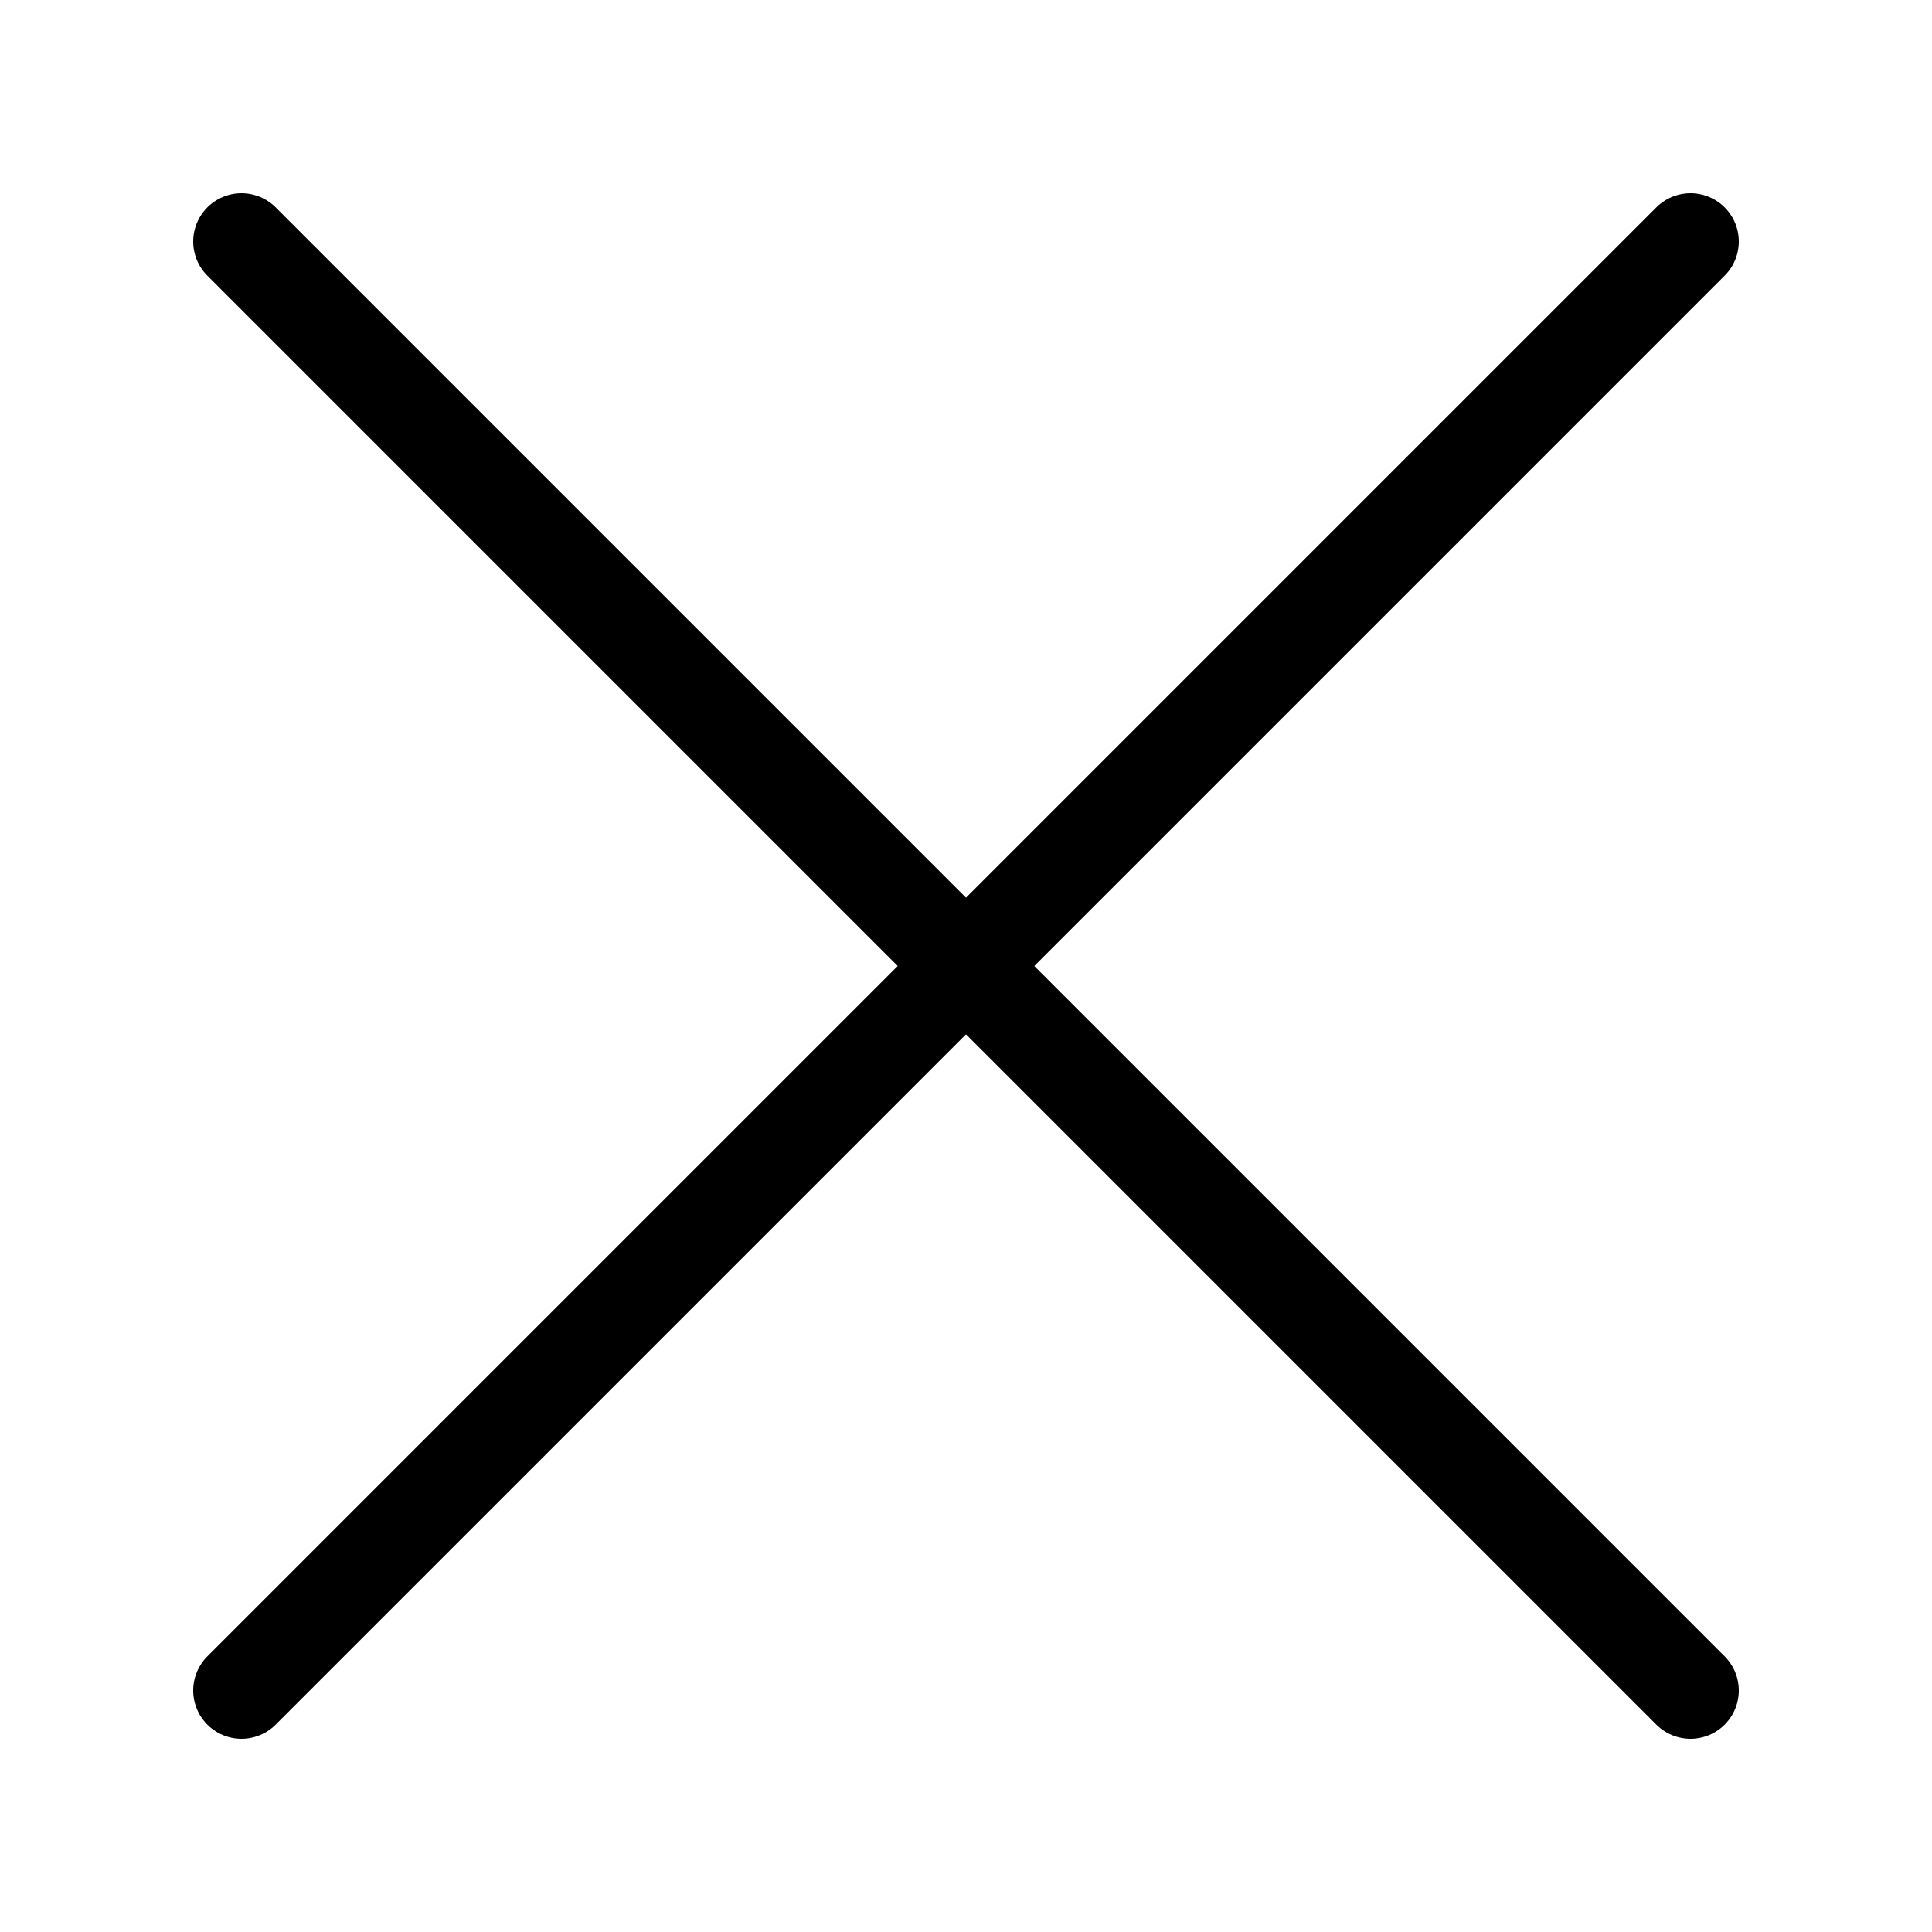
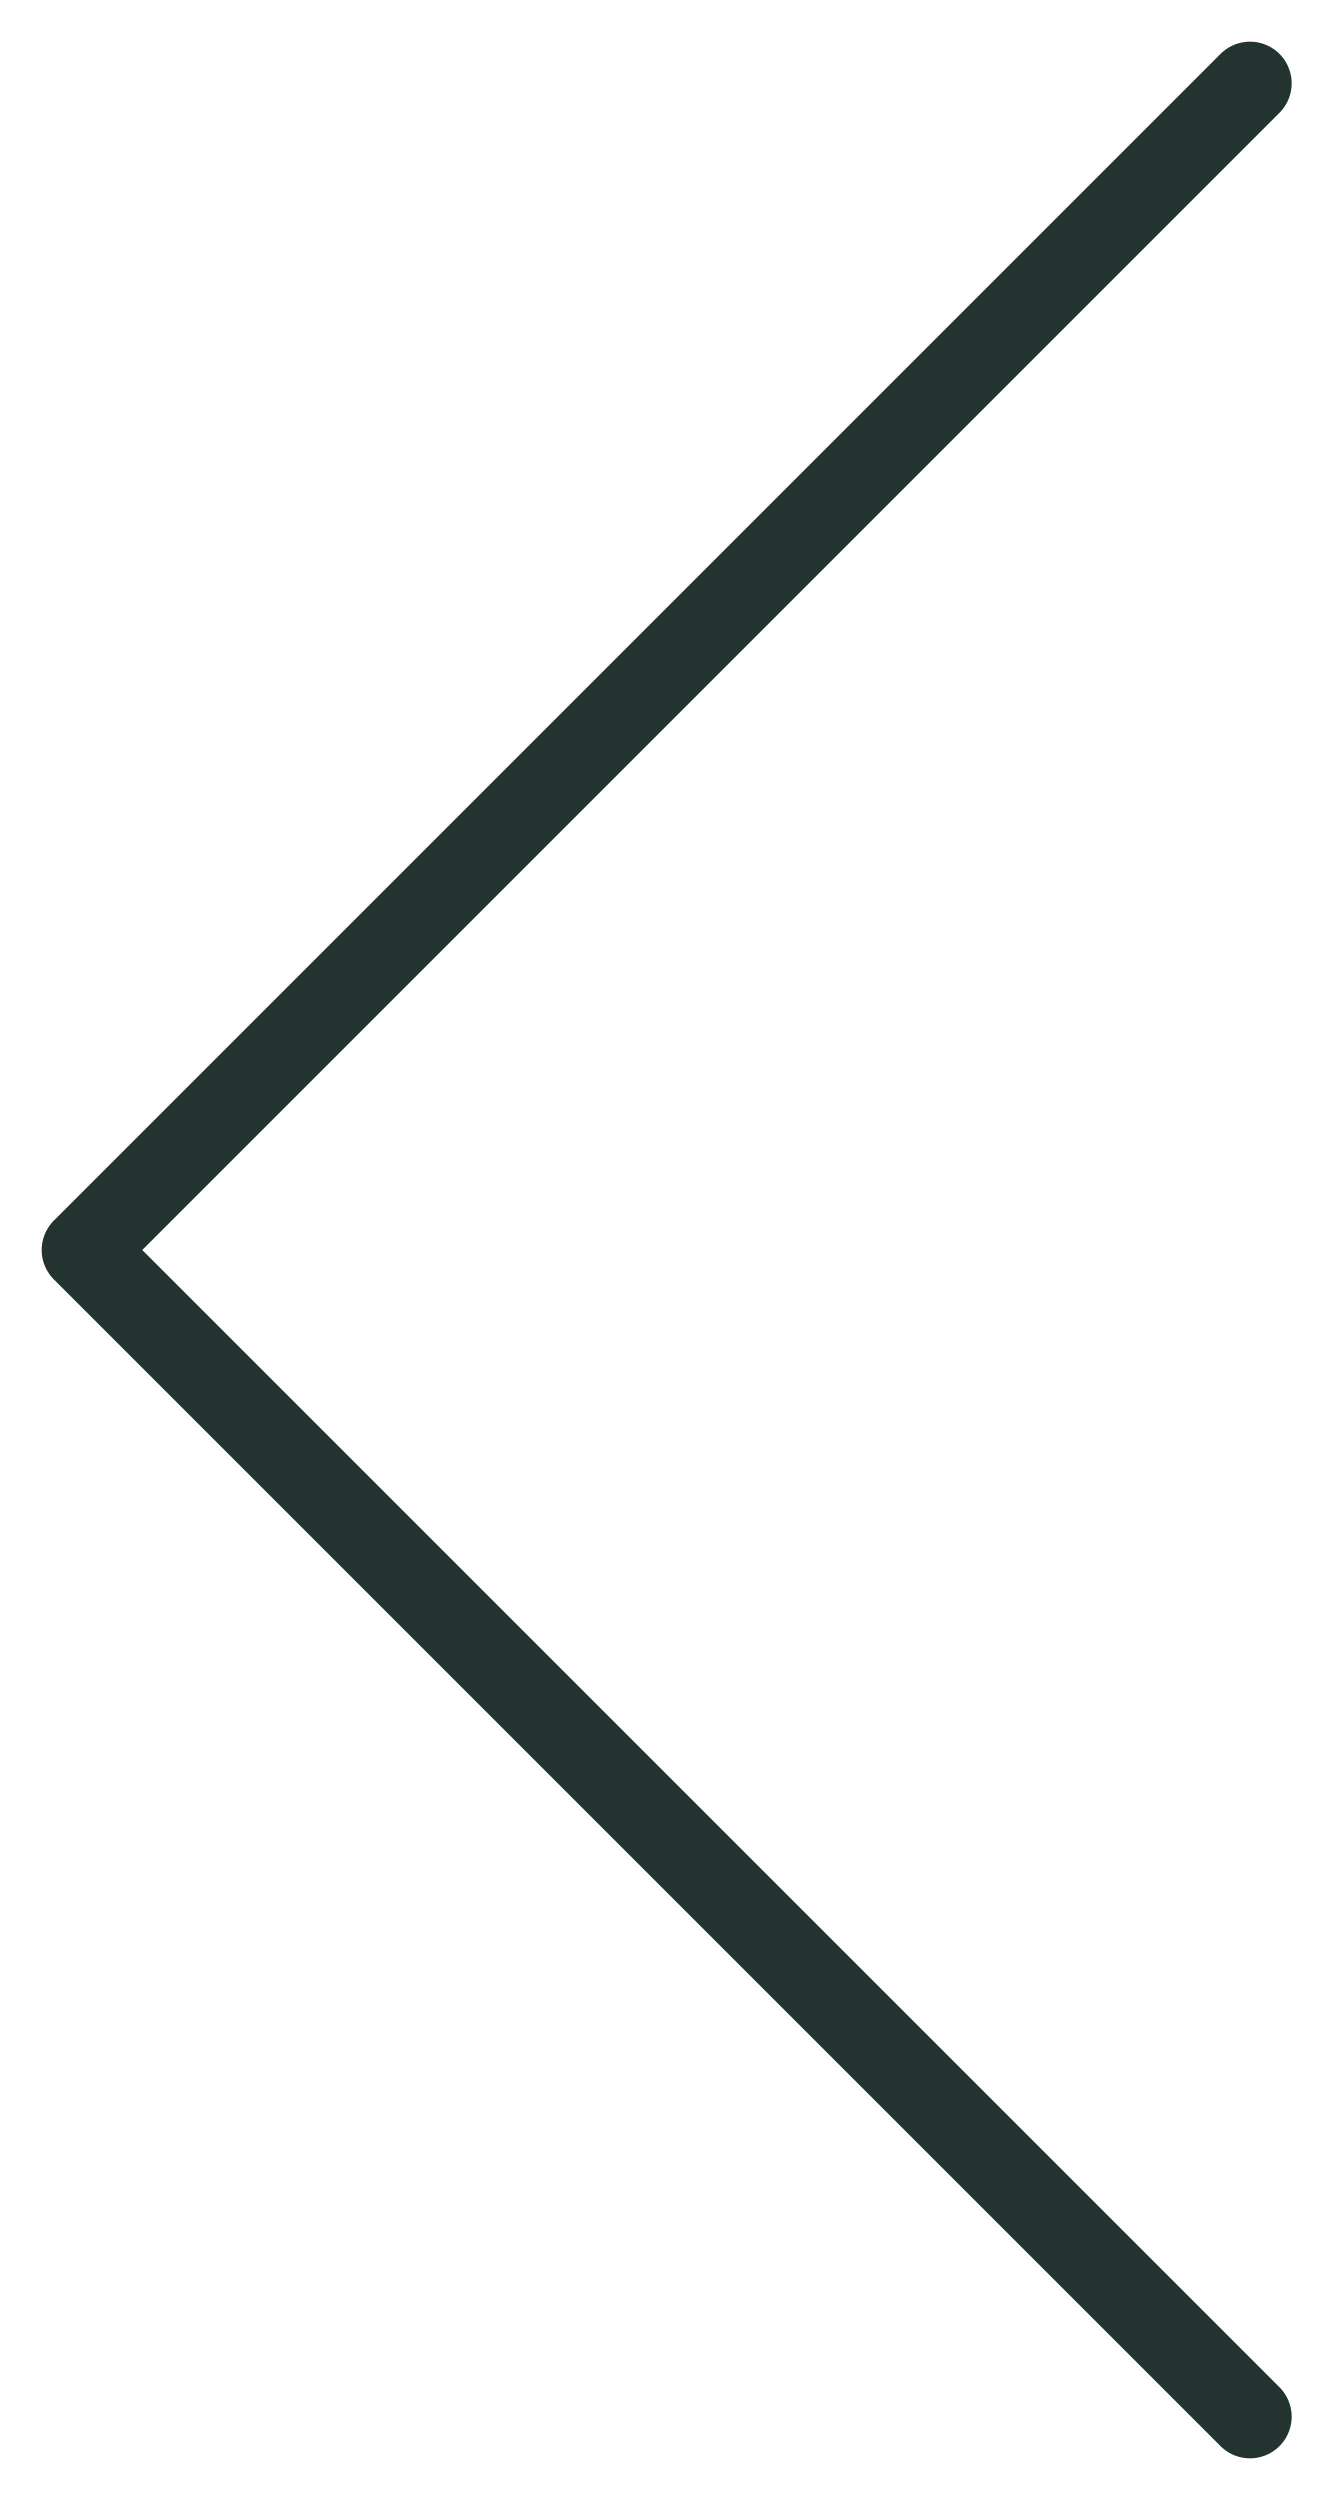
- <svg xmlns="http://www.w3.org/2000/svg" width="24" height="24" viewBox="0 0 24 24" fill="none" style="width: 80%;">
-   <path d="M3 3L21 21" stroke="black" stroke-width="1.2" stroke-linecap="round" />
-   <path d="M21 3L3 21" stroke="black" stroke-width="1.2" stroke-linecap="round" />
+ <svg xmlns="http://www.w3.org/2000/svg" width="16" height="30" viewBox="0 0 16 30" fill="none" class="w-2 md:w-3">
+   <path d="M15 29L1 15L15 1" stroke="#223330" stroke-linecap="round" stroke-linejoin="round" />
</svg>
